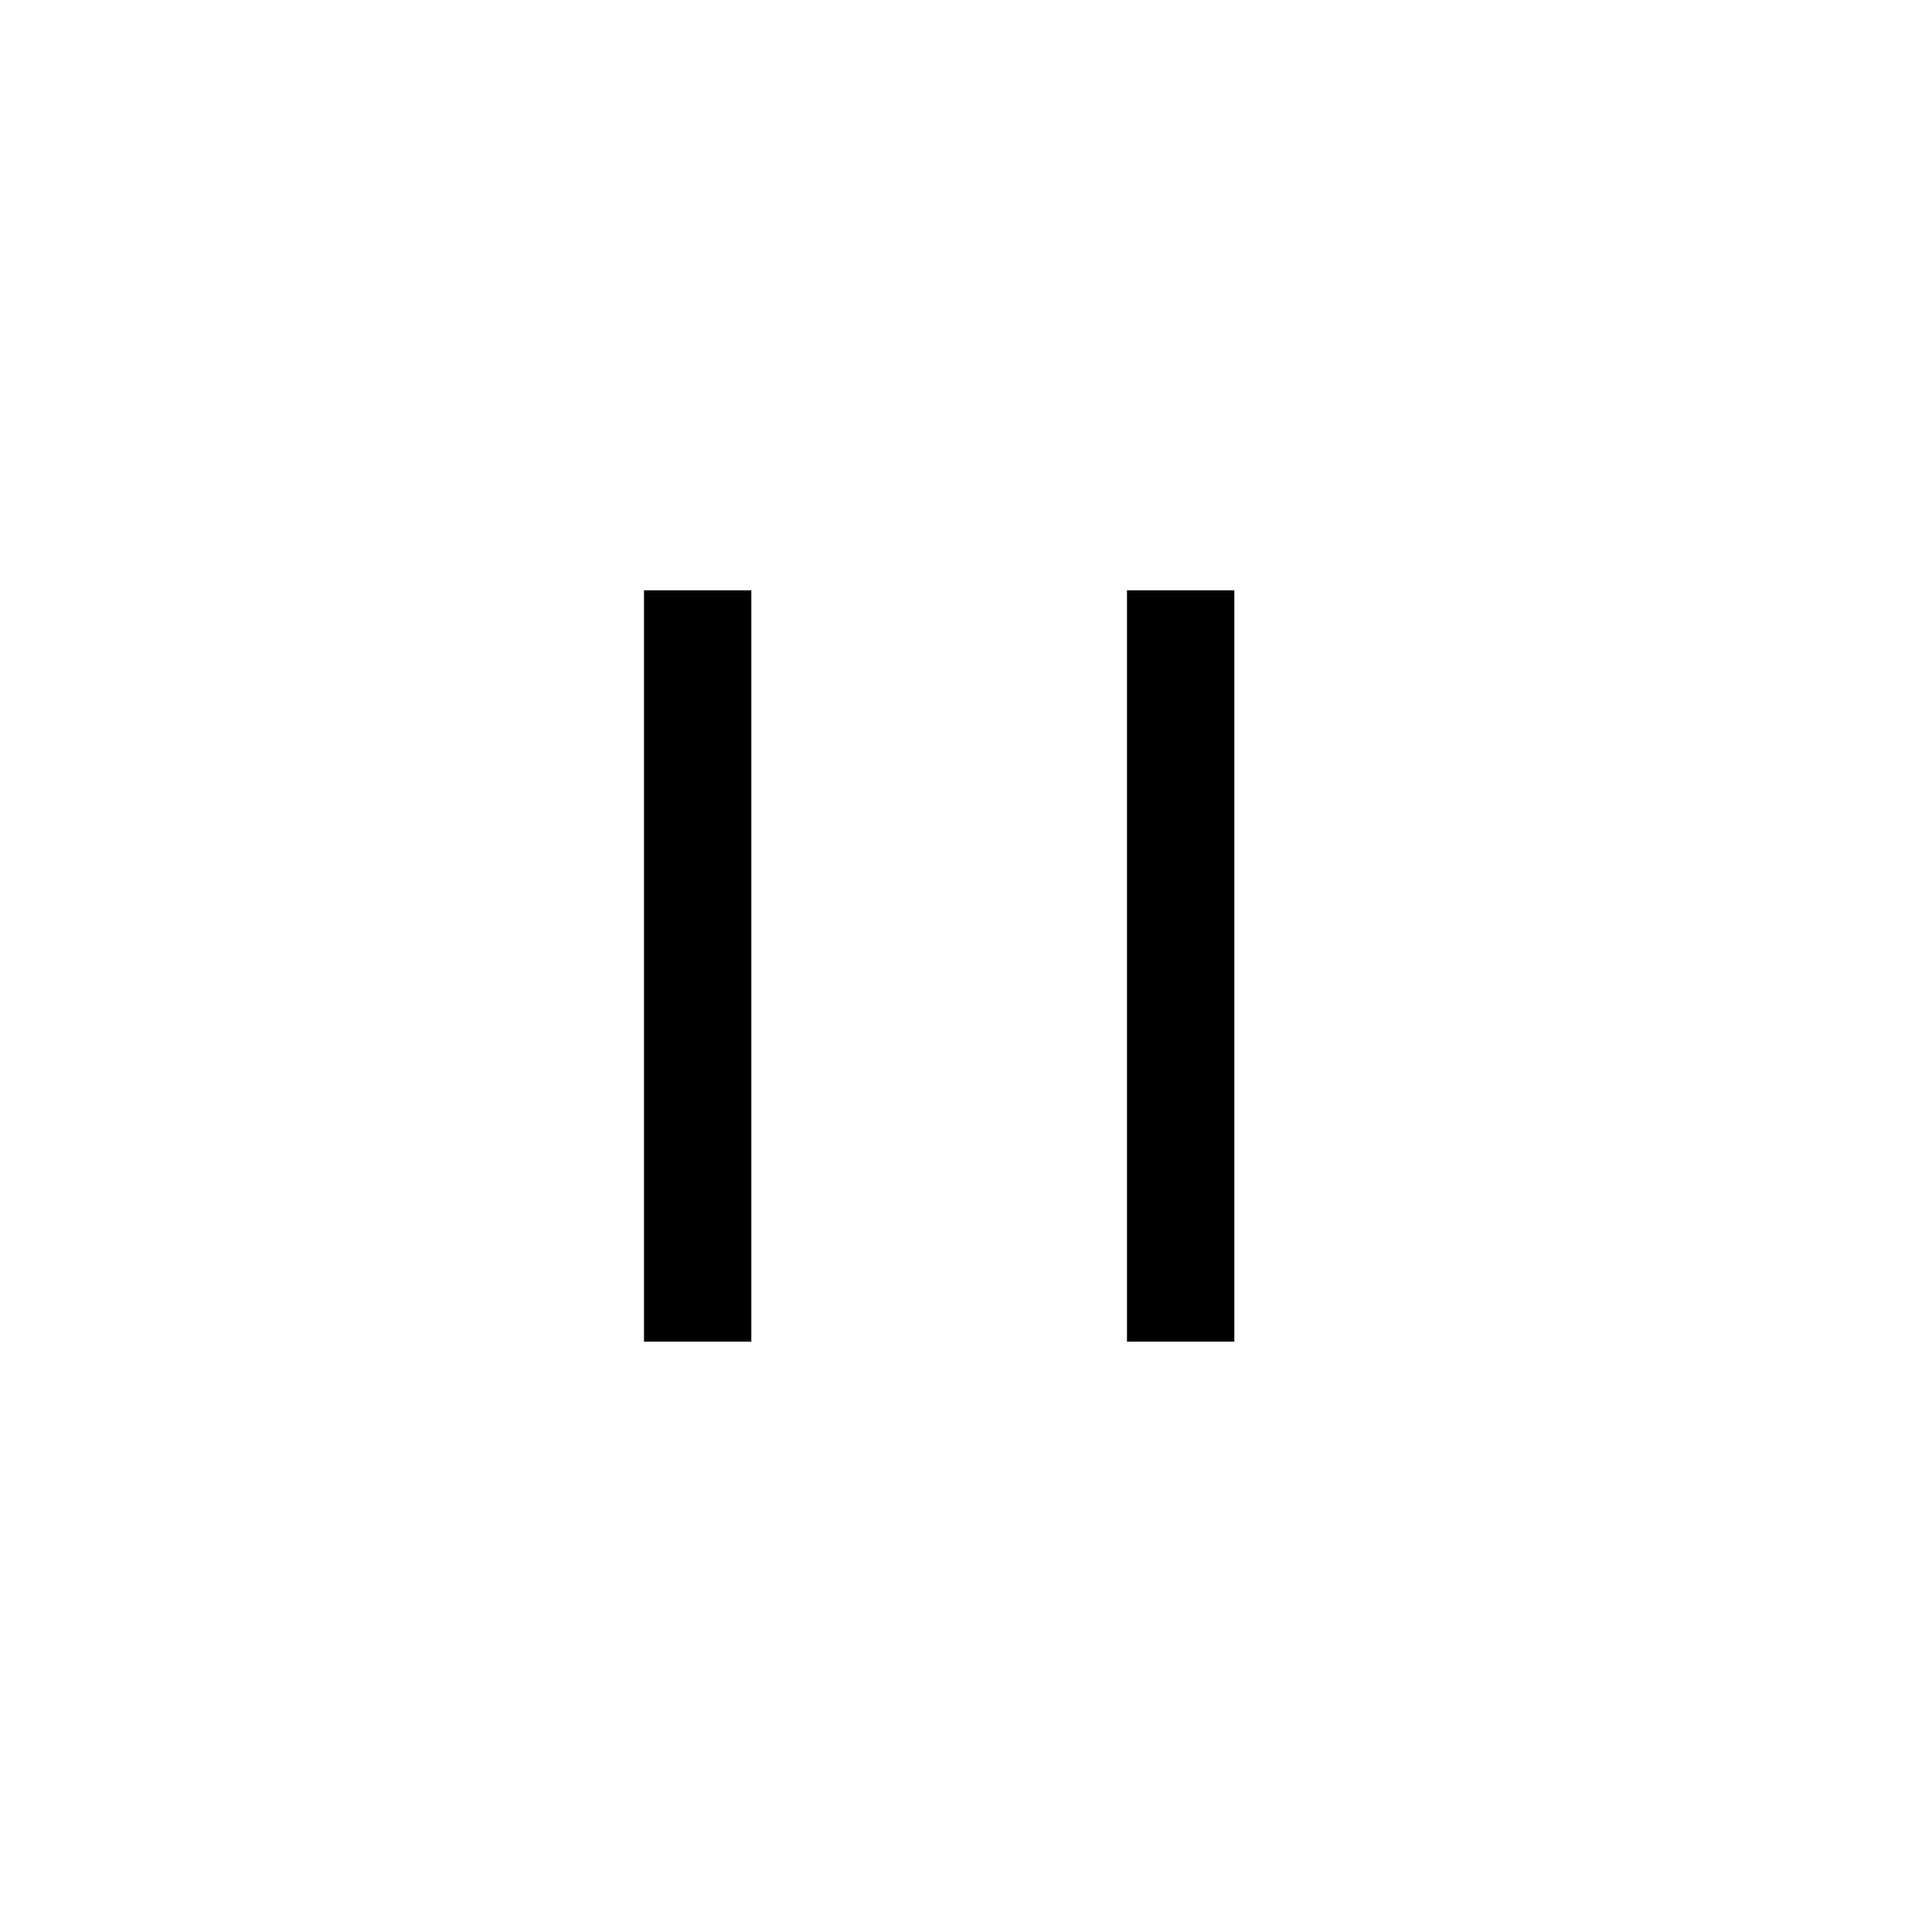
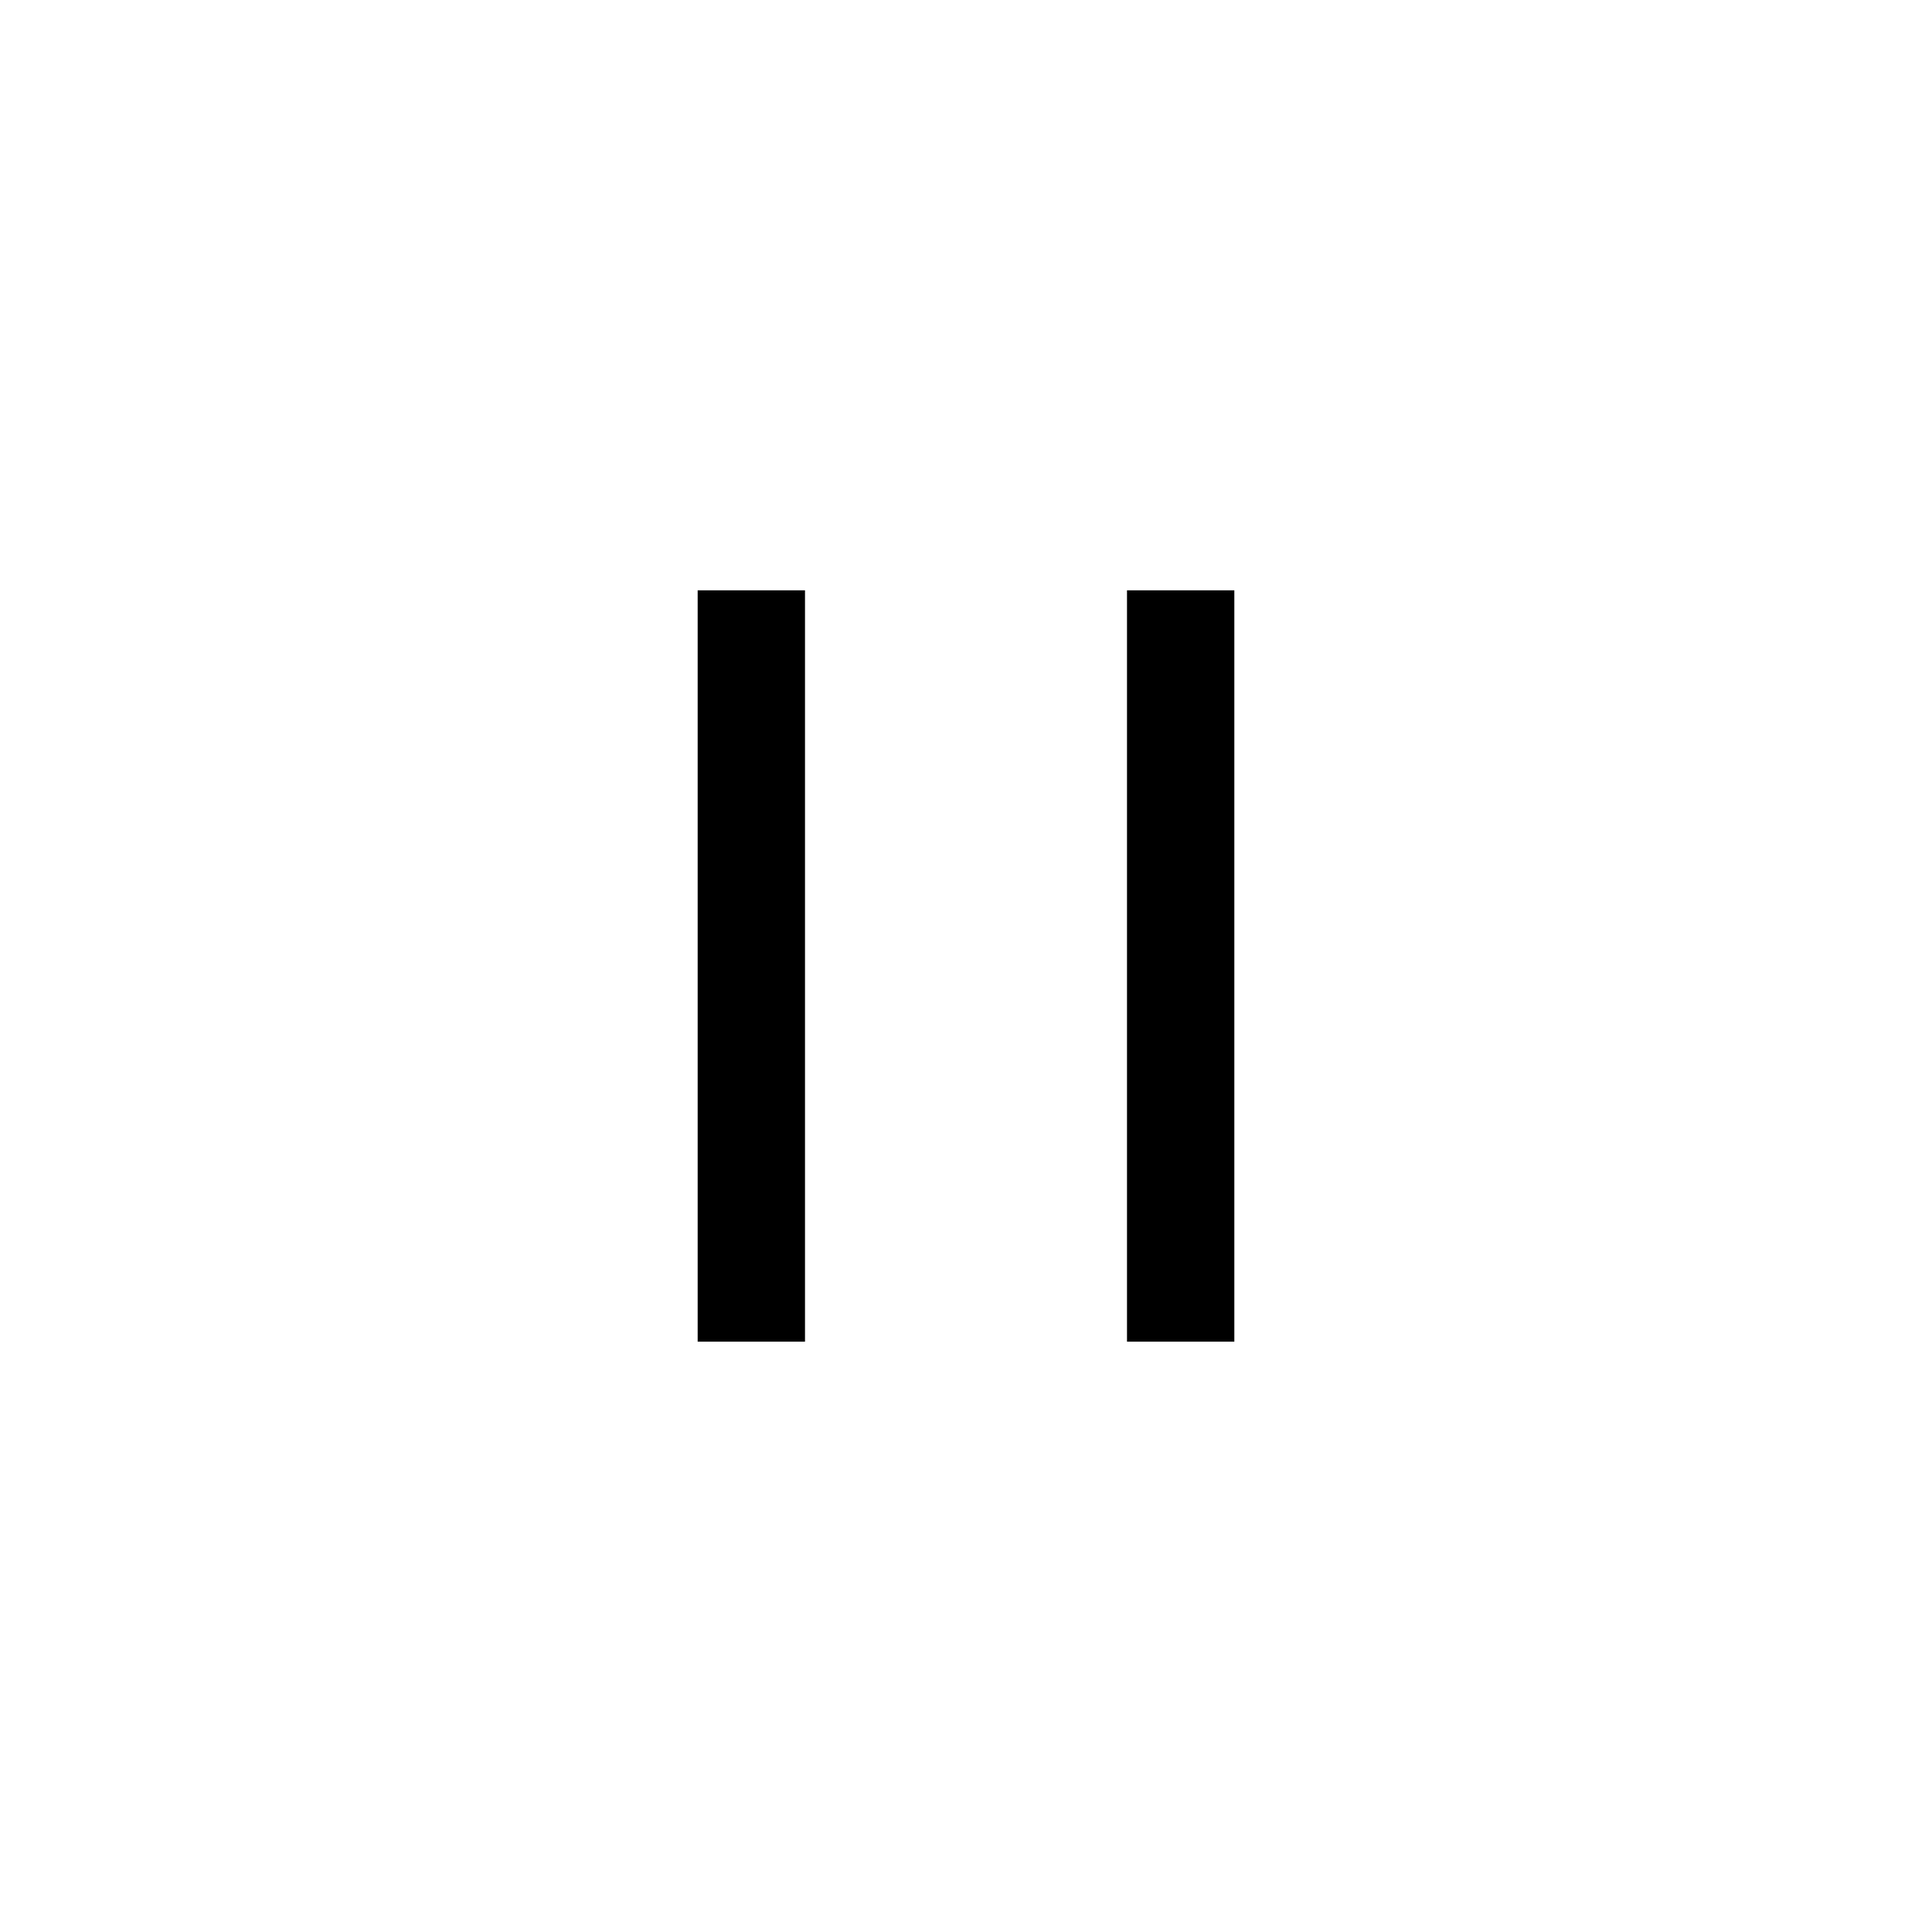
<svg xmlns="http://www.w3.org/2000/svg" width="36px" height="36px" viewBox="0 0 36 36" version="1.1">
-   <g id="页面-1" stroke="none" stroke-width="1" fill="none" fill-rule="evenodd">
-     <g id="按钮规范" transform="translate(-444, -138)" fill="#000000" fill-rule="nonzero">
-       <g id="suspend_normal" transform="translate(442, 136)">
-         <g id="Group-3" transform="translate(14, 11)">
-           <path d="M2,2 L2,16 L0,16 L0,2 L2,2 Z M11,2 L11,16 L9,16 L9,2 L11,2 Z" id="Combined-Shape" transform="translate(5.5, 9) scale(-1, 1) translate(-5.5, -9) " />
-         </g>
-       </g>
+   <g id="富文本" stroke="none" stroke-width="1" fill="none" fill-rule="evenodd">
+     <g id="mediaplayer_pause_36px" fill="#000000">
+       <rect id="矩形" x="13" y="11" width="2" height="14" />
+       <rect id="矩形" x="21" y="11" width="2" height="14" />
    </g>
  </g>
</svg>
